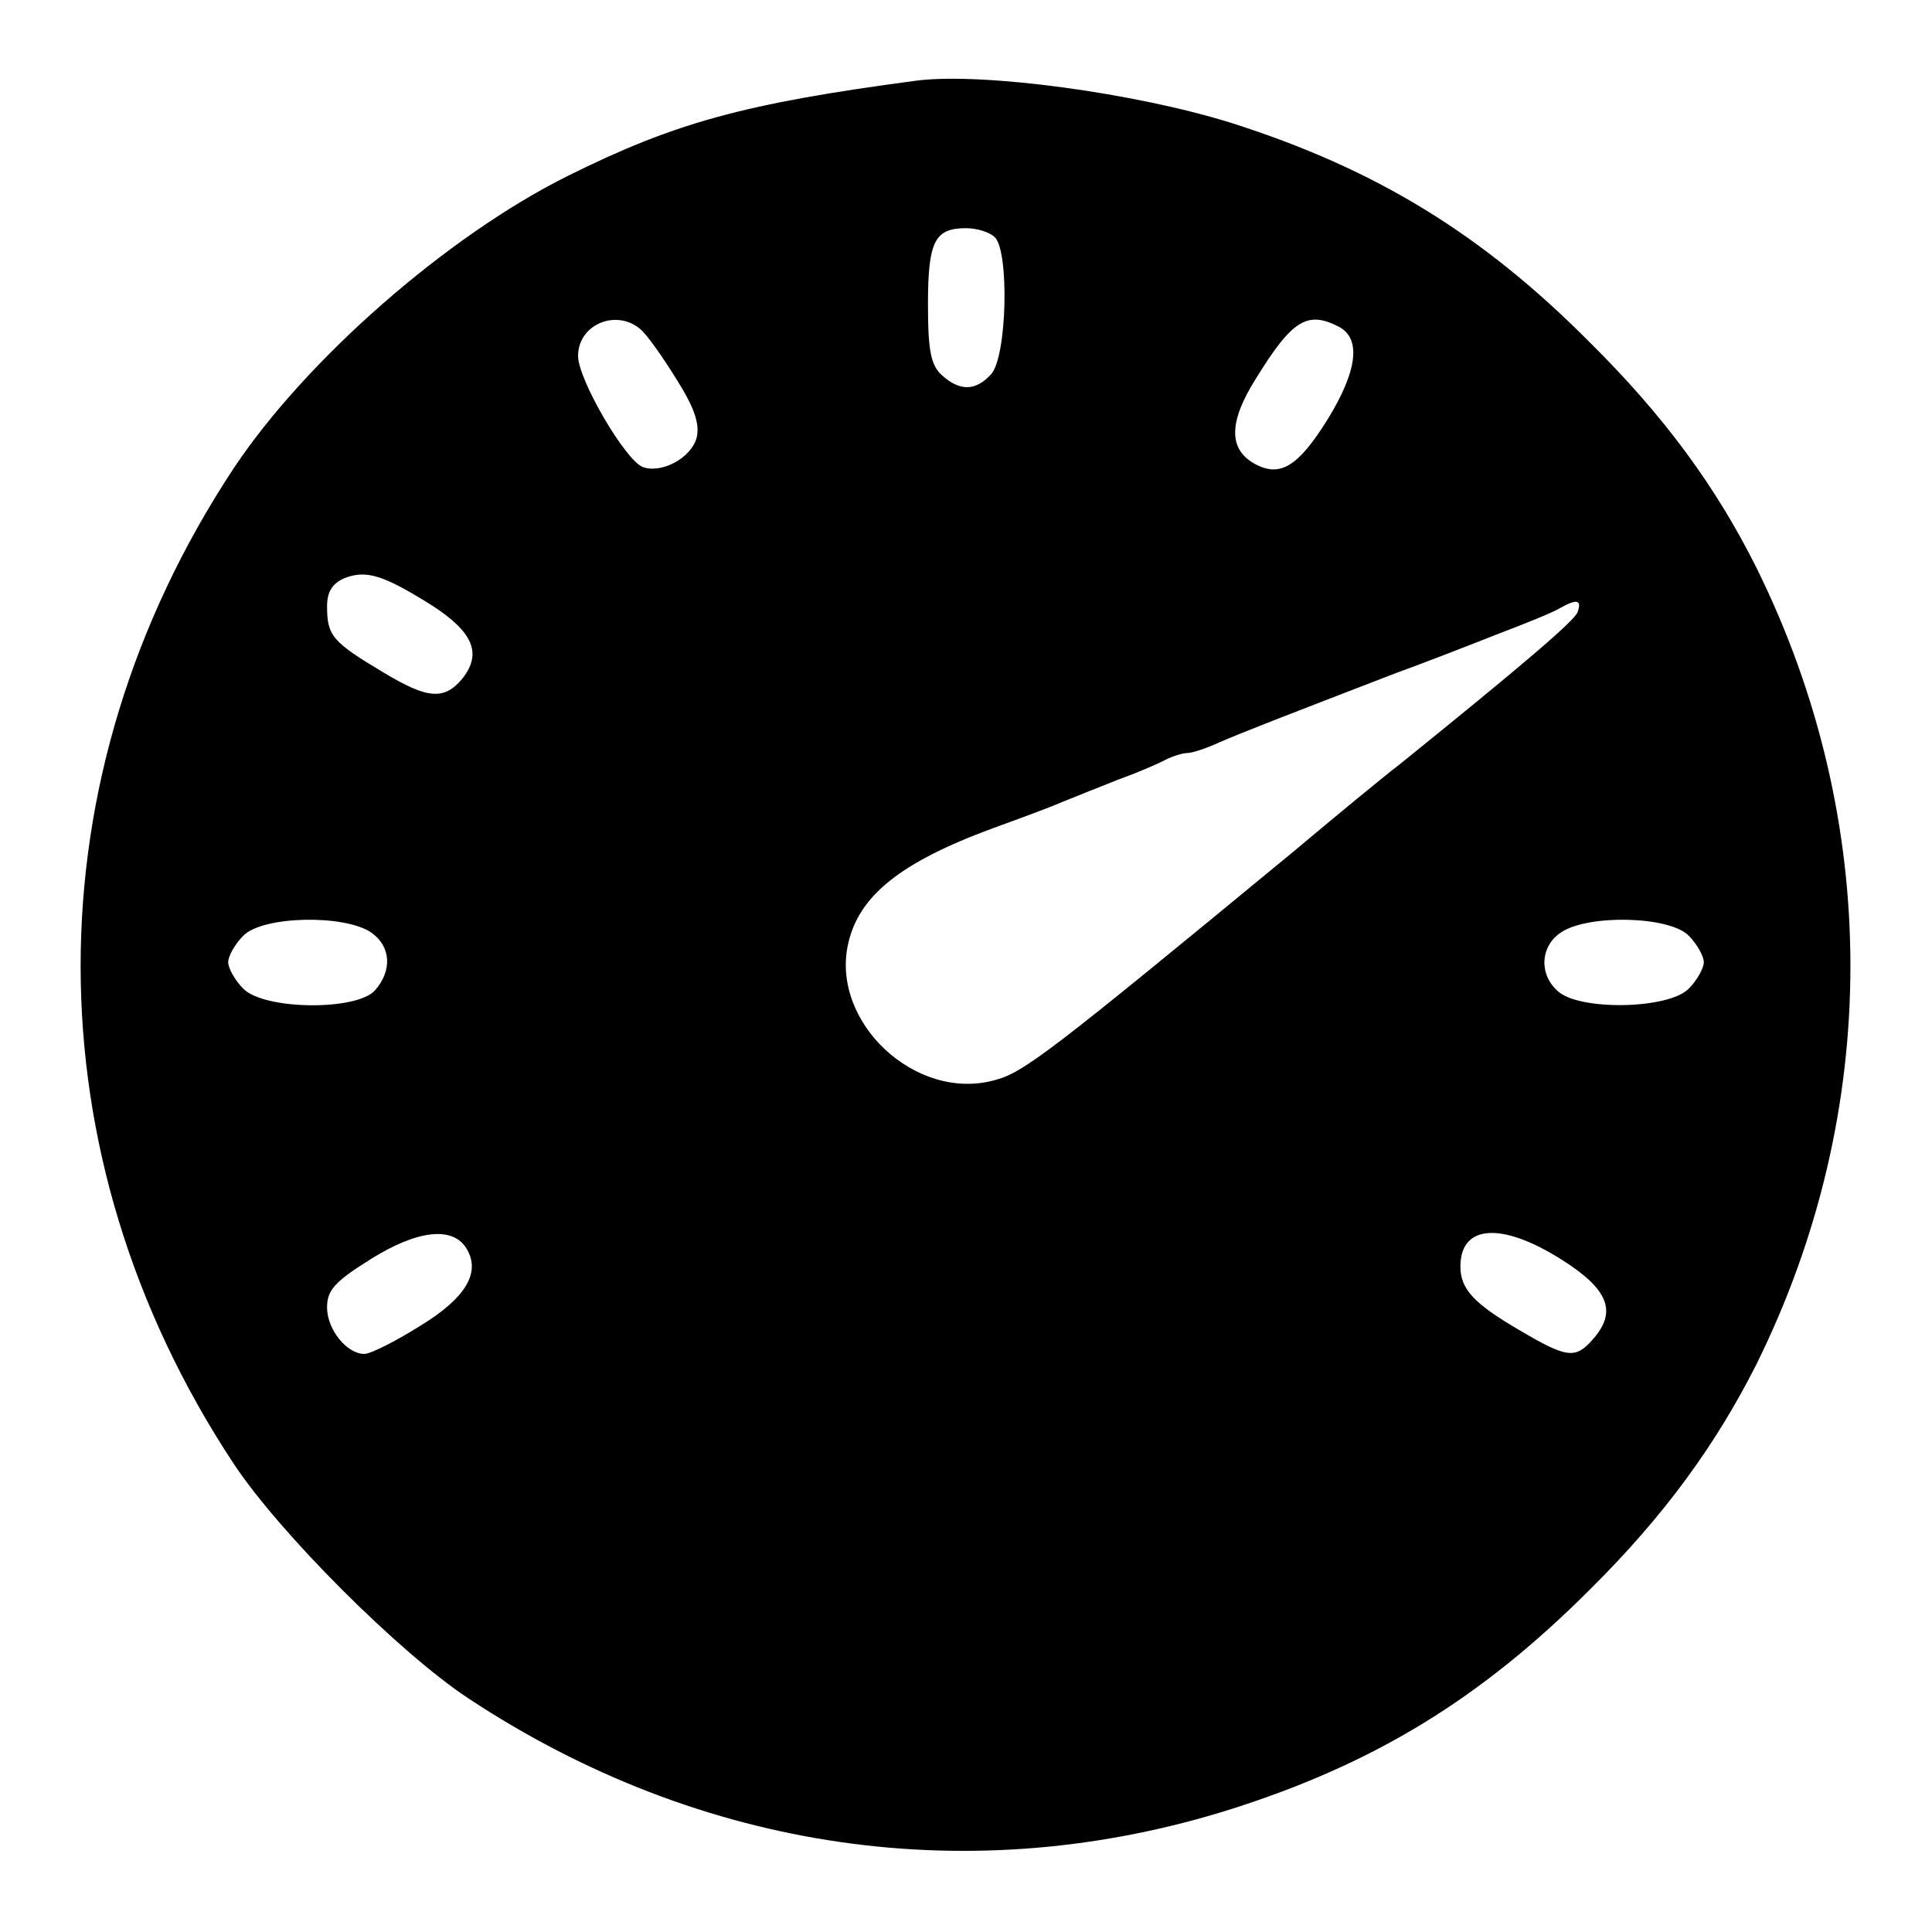
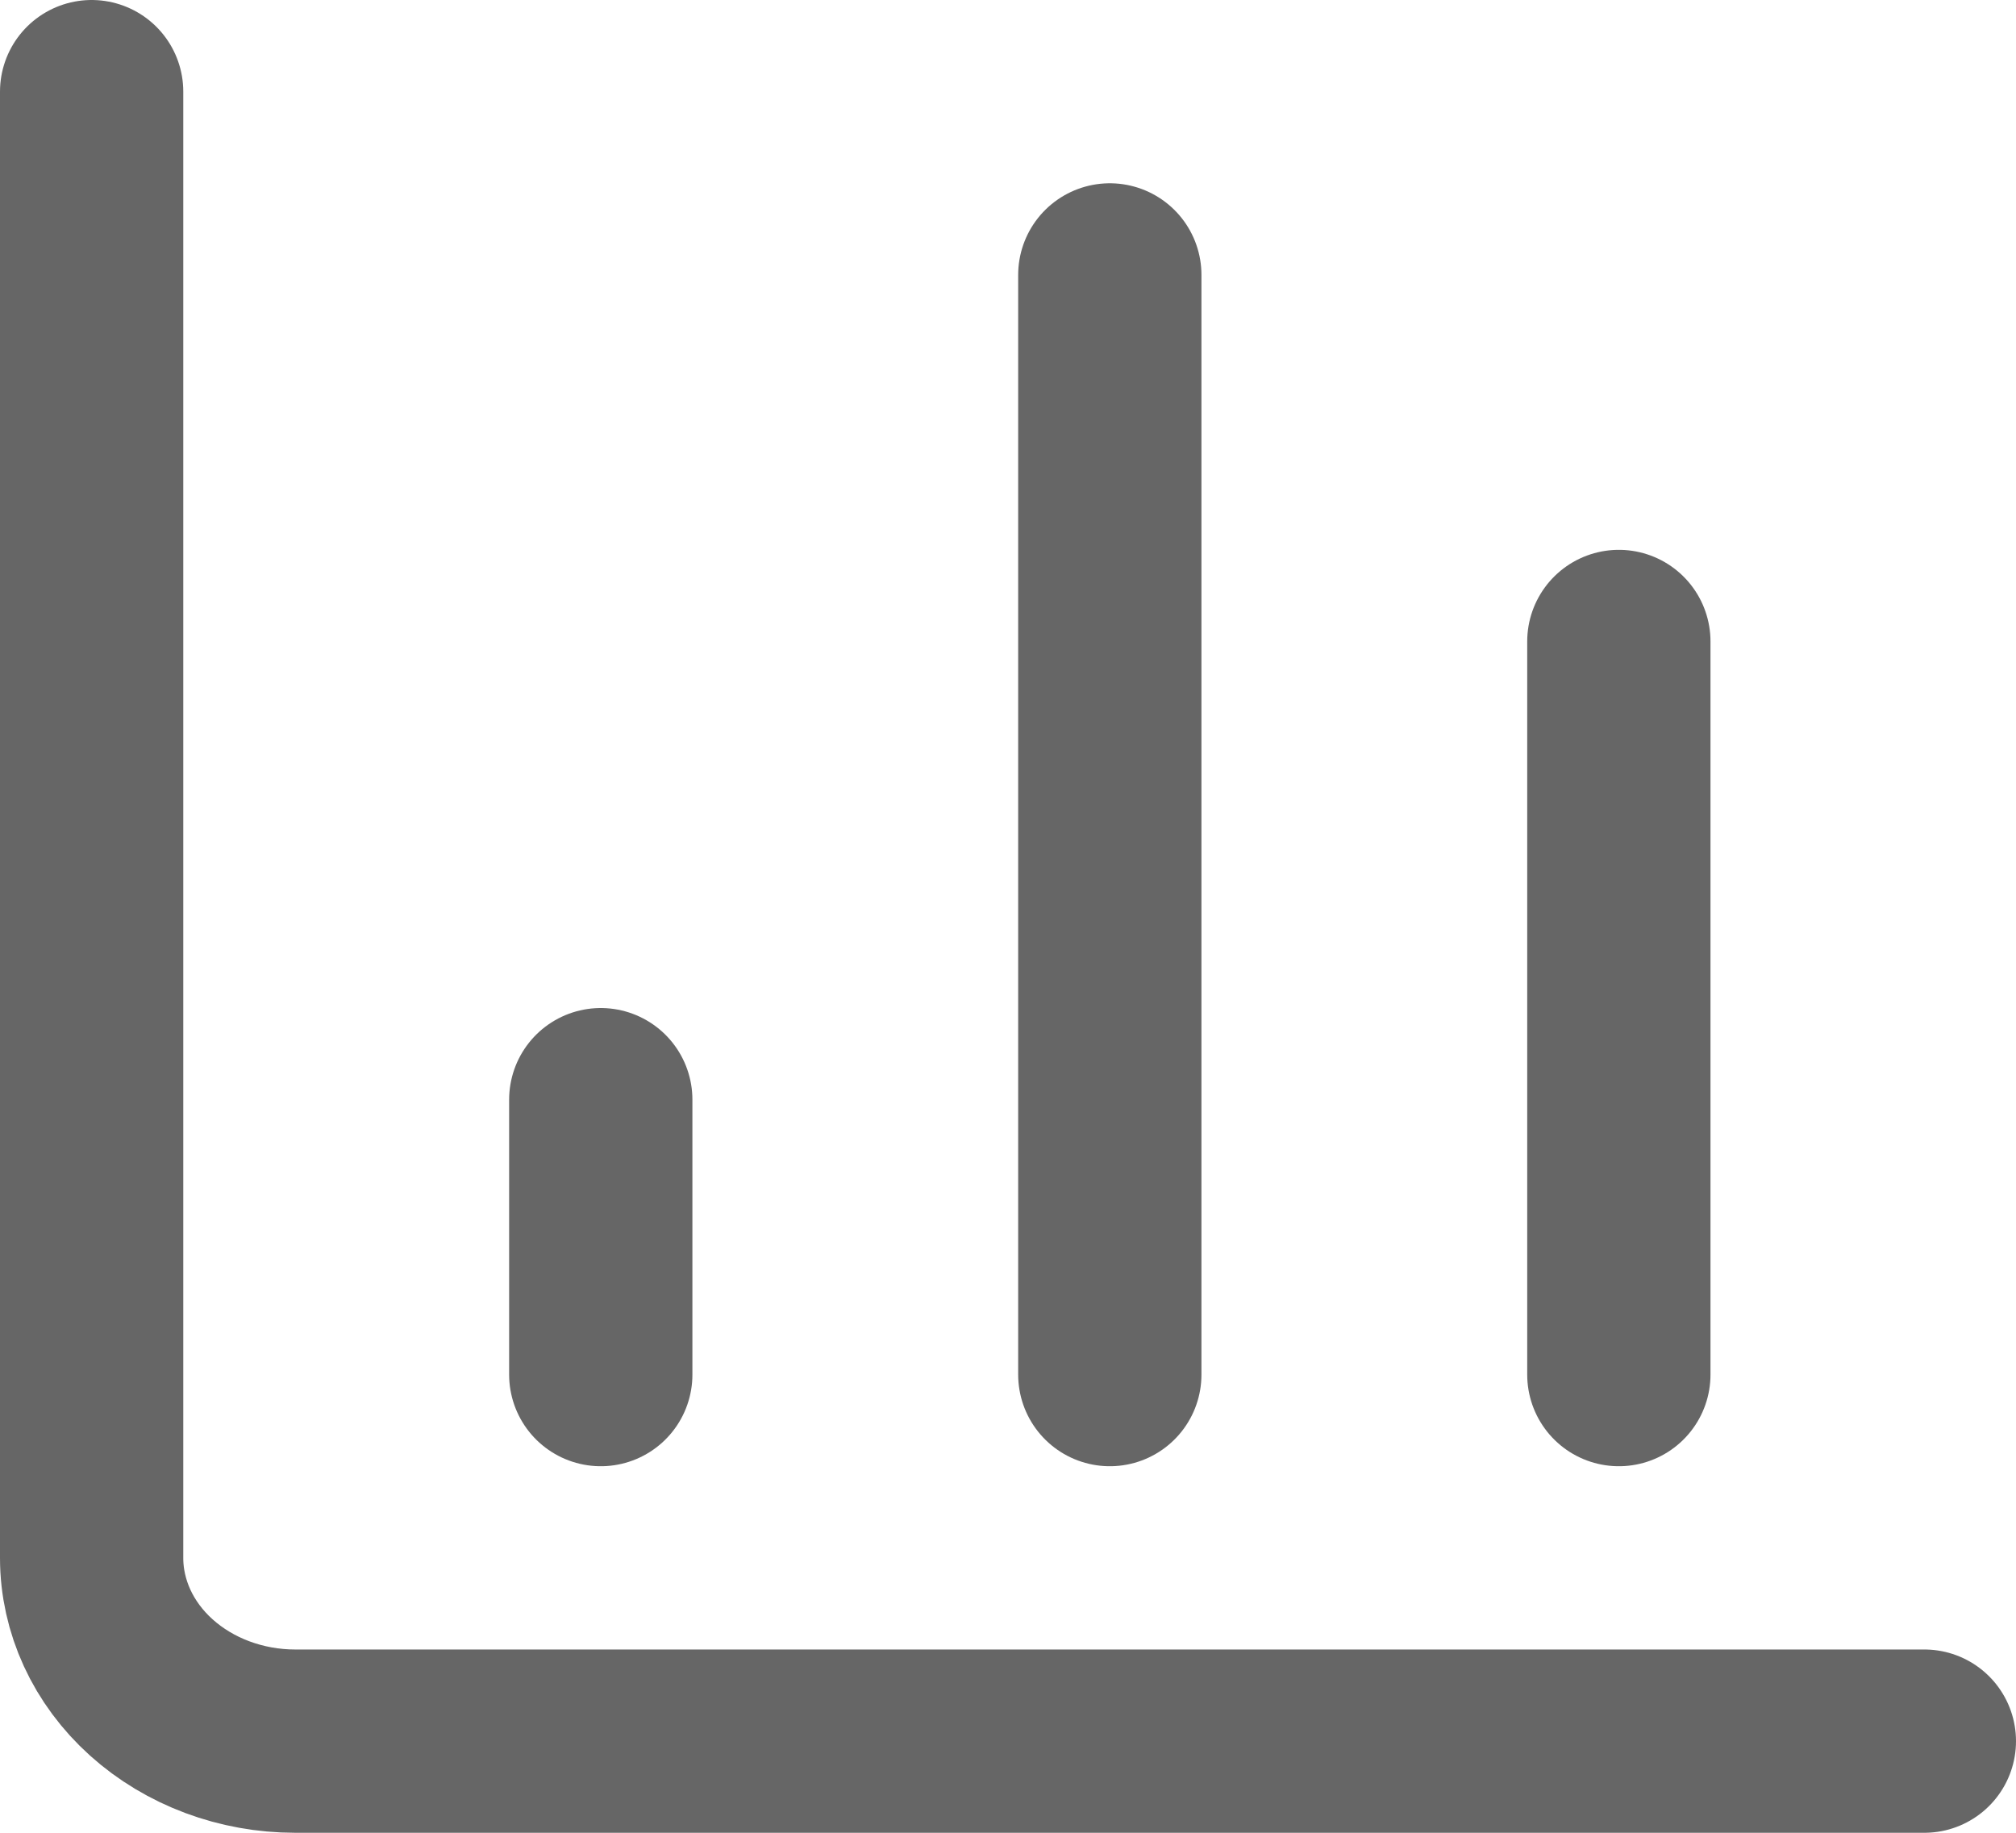
- <svg xmlns="http://www.w3.org/2000/svg" version="1.0" width="254pt" height="254pt" viewBox="0 0 254 254" preserveAspectRatio="xMidYMid meet">
-   <g transform="translate(0,254) scale(0.1,-0.1)" fill="#000000" stroke="none">
-     <path d="M1205 2434 c-226 -30 -317 -55 -458 -125 -159 -79 -345 -242 -440 -385 -268 -406 -268 -902 0 -1308 60 -91 218 -249 309 -309 306 -202 663 -253 1004 -145 188 60 327 145 470 288 98 97 166 191 219 296 165 333 165 715 0 1048 -53 106 -121 199 -219 296 -142 143 -282 228 -470 288 -127 40 -329 67 -415 56z m103 -206 c19 -19 16 -157 -5 -180 -20 -22 -41 -23 -65 -1 -14 13 -18 31 -18 93 0 83 9 100 50 100 14 0 31 -5 38 -12z m-467 -120 c9 -7 30 -37 48 -66 24 -38 31 -59 27 -77 -7 -27 -46 -48 -71 -39 -23 9 -85 115 -85 146 0 41 49 62 81 36z m920 2 c29 -16 23 -59 -16 -122 -38 -61 -62 -76 -95 -58 -35 19 -35 55 1 112 48 78 68 90 110 68z m-1193 -366 c54 -35 66 -63 40 -96 -24 -29 -46 -27 -104 8 -67 40 -74 48 -74 87 0 19 7 30 23 37 29 11 51 4 115 -36z m1506 -9 c-5 -12 -73 -70 -234 -200 -21 -16 -84 -68 -140 -115 -319 -263 -354 -290 -392 -300 -104 -29 -216 76 -193 179 14 63 68 107 190 152 33 12 74 27 90 34 17 7 50 20 75 30 25 9 53 21 62 26 10 5 23 9 29 9 6 0 25 6 42 14 30 13 84 34 232 91 36 13 95 36 133 51 37 14 74 29 82 34 23 13 30 12 24 -5z m-1586 -421 c26 -18 28 -50 5 -76 -24 -27 -145 -26 -173 2 -11 11 -20 27 -20 35 0 8 9 24 20 35 26 26 133 28 168 4z m1732 -4 c11 -11 20 -27 20 -35 0 -8 -9 -24 -20 -35 -27 -27 -144 -29 -172 -3 -25 22 -23 59 4 77 35 24 142 22 168 -4z m-1607 -411 c20 -32 -1 -66 -62 -103 -32 -20 -64 -36 -72 -36 -23 0 -49 32 -49 61 0 23 10 34 58 64 61 38 107 43 125 14z m1440 -15 c62 -39 74 -69 40 -106 -22 -25 -34 -23 -95 13 -60 35 -78 54 -78 84 0 55 54 59 133 9z" />
-   </g>
+ <svg xmlns="http://www.w3.org/2000/svg" width="22" height="20" viewBox="0 0 22 20" fill="none">
+   <path d="M1 1V17C1 17.53 1.234 18.039 1.651 18.414C2.068 18.789 2.633 19 3.222 19H21" stroke="#666666" stroke-width="2" stroke-linecap="round" stroke-linejoin="round" />
+   <path d="M17.666 15V7" stroke="#666666" stroke-width="2" stroke-linecap="round" stroke-linejoin="round" />
+   <path d="M12.111 15V3" stroke="#666666" stroke-width="2" stroke-linecap="round" stroke-linejoin="round" />
+   <path d="M6.556 15V12" stroke="#666666" stroke-width="2" stroke-linecap="round" stroke-linejoin="round" />
</svg>
